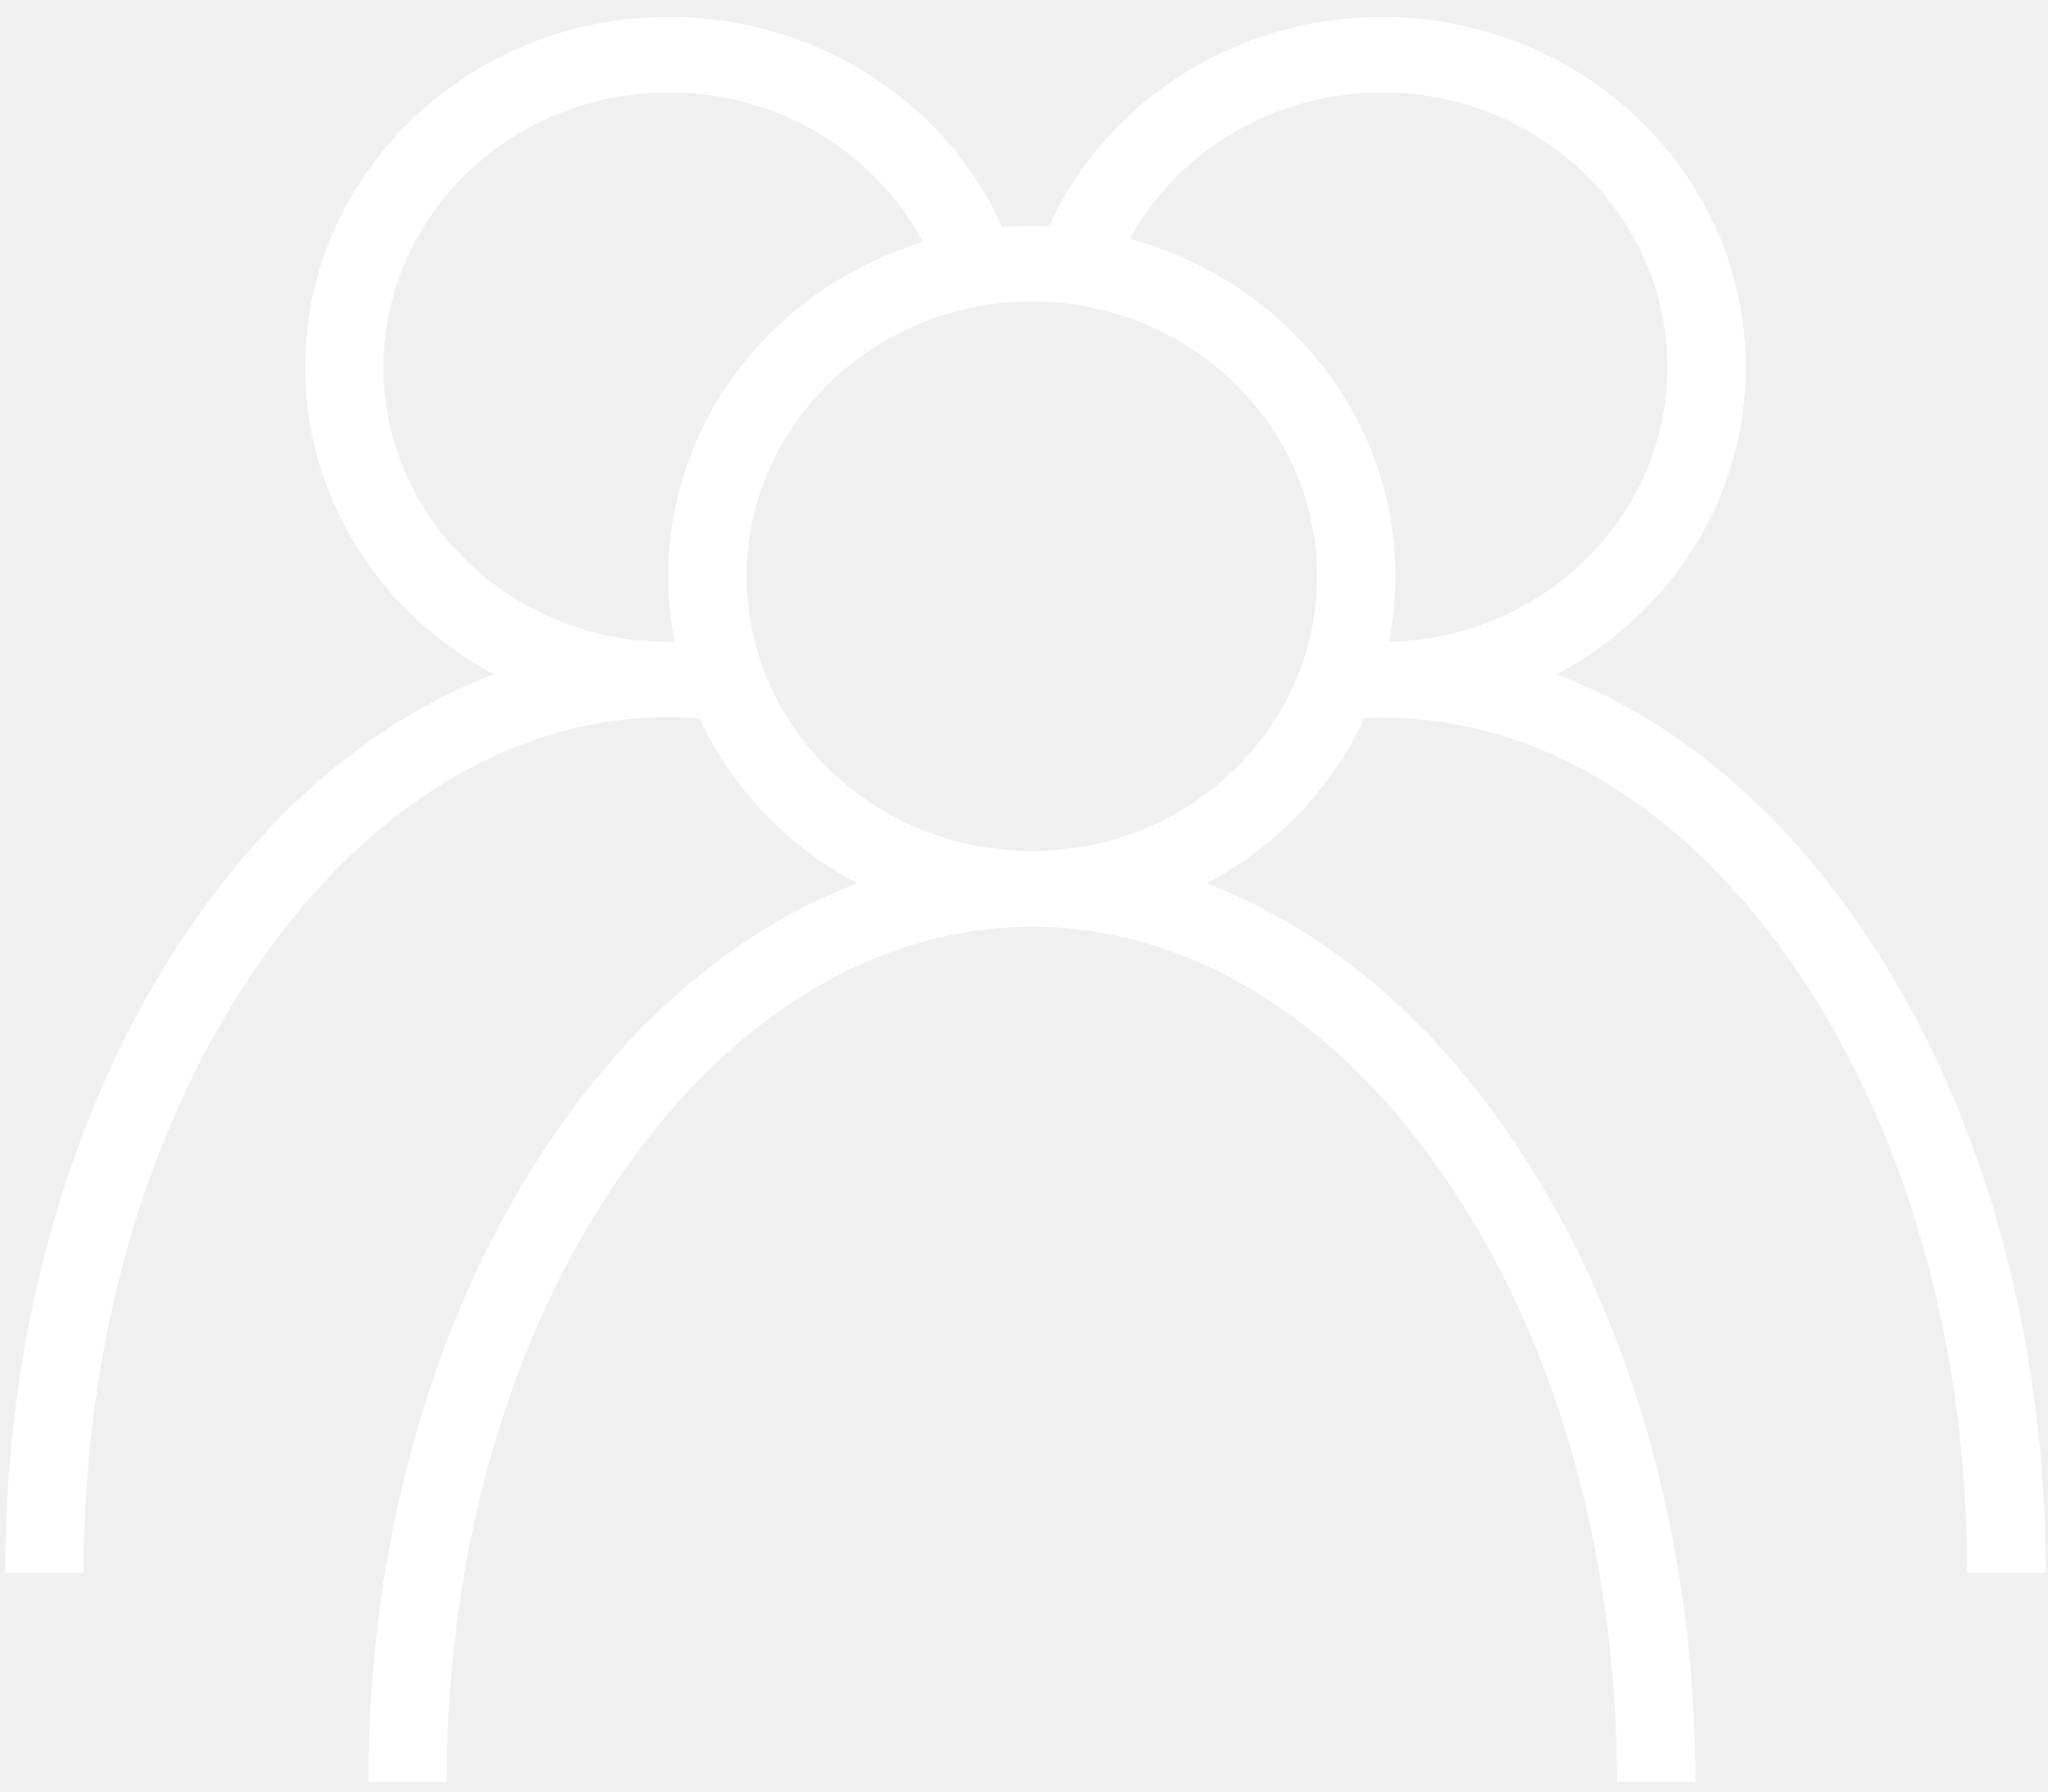
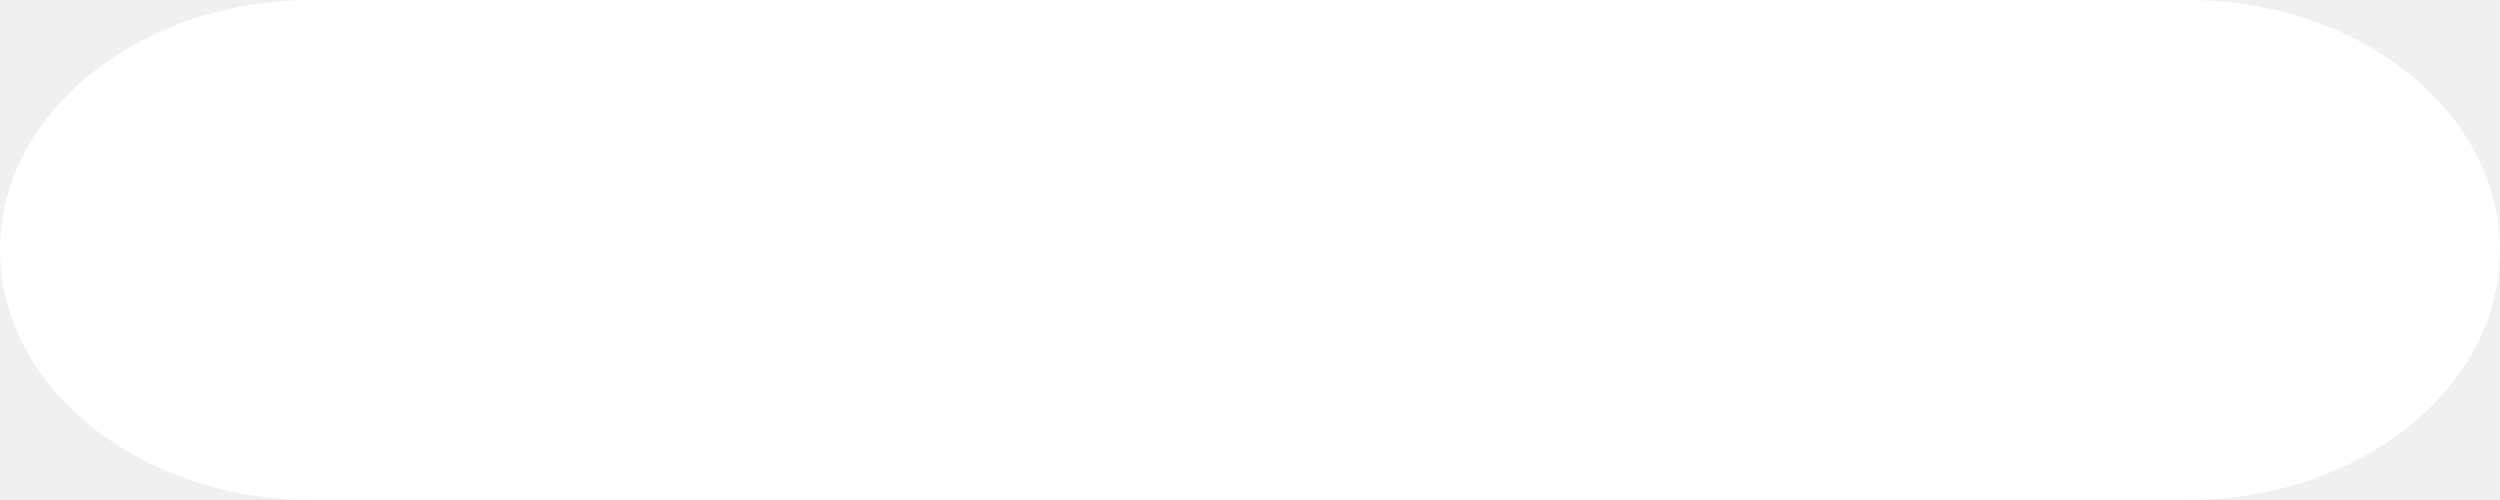
- <svg xmlns="http://www.w3.org/2000/svg" version="1.1" width="16px" height="14px">
-   <g transform="matrix(1 0 0 1 -36 -341 )">
-     <path d="M 13.639 2.869  C 13.639 4.377  12.365 5.606  10.798 5.606  L 10.798 5.016  C 12.027 5.016  13.027 4.053  13.027 2.869  C 13.027 1.685  12.027 0.722  10.798 0.722  C 9.853 0.722  9.006 1.3  8.694 2.157  L 8.116 1.962  C 8.514 0.867  9.592 0.132  10.798 0.132  C 12.365 0.132  13.639 1.361  13.639 2.869  Z M 14.502 7.193  C 15.455 8.557  15.982 10.368  15.982 12.291  L 15.369 12.291  C 15.369 10.484  14.88 8.791  13.994 7.521  C 13.131 6.286  11.996 5.608  10.8 5.608  C 10.649 5.608  10.496 5.62  10.347 5.641  L 10.255 5.057  C 10.435 5.032  10.618 5.018  10.8 5.018  C 11.516 5.018  12.21 5.219  12.861 5.612  C 13.478 5.985  14.031 6.516  14.502 7.193  Z M 5.224 5.016  L 5.224 5.606  C 3.657 5.606  2.384 4.377  2.384 2.869  C 2.384 1.361  3.657 0.132  5.224 0.132  C 6.449 0.132  7.533 0.883  7.92 2.002  L 7.339 2.188  C 7.035 1.312  6.186 0.722  5.224 0.722  C 3.996 0.722  2.996 1.685  2.996 2.869  C 2.996 4.053  3.996 5.016  5.224 5.016  Z M 2.031 7.517  C 1.143 8.789  0.653 10.484  0.653 12.291  L 0.041 12.291  C 0.041 10.368  0.567 8.557  1.522 7.191  C 1.994 6.516  2.547 5.983  3.163 5.61  C 3.814 5.217  4.508 5.016  5.224 5.016  C 5.355 5.016  5.486 5.022  5.616 5.036  L 5.551 5.622  C 5.443 5.61  5.335 5.604  5.224 5.604  C 4.027 5.604  2.892 6.284  2.031 7.517  Z M 10.902 4.503  C 10.902 6.013  9.629 7.24  8.061 7.24  C 6.494 7.24  5.22 6.011  5.22 4.503  C 5.22 2.995  6.494 1.766  8.061 1.766  C 9.629 1.766  10.902 2.993  10.902 4.503  Z M 10.29 4.503  C 10.29 3.319  9.29 2.356  8.061 2.356  C 6.833 2.356  5.833 3.319  5.833 4.503  C 5.833 5.687  6.833 6.65  8.061 6.65  C 9.29 6.65  10.29 5.687  10.29 4.503  Z M 11.763 8.825  C 12.718 10.191  13.245 12.002  13.245 13.925  L 12.633 13.925  C 12.633 12.118  12.143 10.425  11.257 9.155  C 10.394 7.92  9.259 7.242  8.063 7.242  C 6.867 7.242  5.731 7.922  4.869 9.155  C 3.98 10.423  3.49 12.118  3.49 13.925  L 2.878 13.925  C 2.878 12.002  3.404 10.191  4.359 8.825  C 4.831 8.15  5.384 7.617  6 7.244  C 6.651 6.851  7.345 6.65  8.061 6.65  C 8.778 6.65  9.471 6.851  10.122 7.244  C 10.739 7.617  11.292 8.148  11.763 8.825  Z " fill-rule="nonzero" fill="#ffffff" stroke="none" transform="matrix(1 0 0 1 36 341 )" />
+ <svg xmlns="http://www.w3.org/2000/svg" version="1.1" width="5px" height="1px">
+   <g transform="matrix(1 0 0 1 -42 -300 )">
+     <path d="M 4.375 1  L 0.625 1  C 0.28 1  0 0.776  0 0.5  C 0 0.224  0.28 0  0.625 0  L 4.375 0  C 4.72 0  5 0.224  5 0.5  C 5 0.776  4.72 1  4.375 1  Z " fill-rule="nonzero" fill="#ffffff" stroke="none" transform="matrix(1 0 0 1 42 300 )" />
  </g>
</svg>
